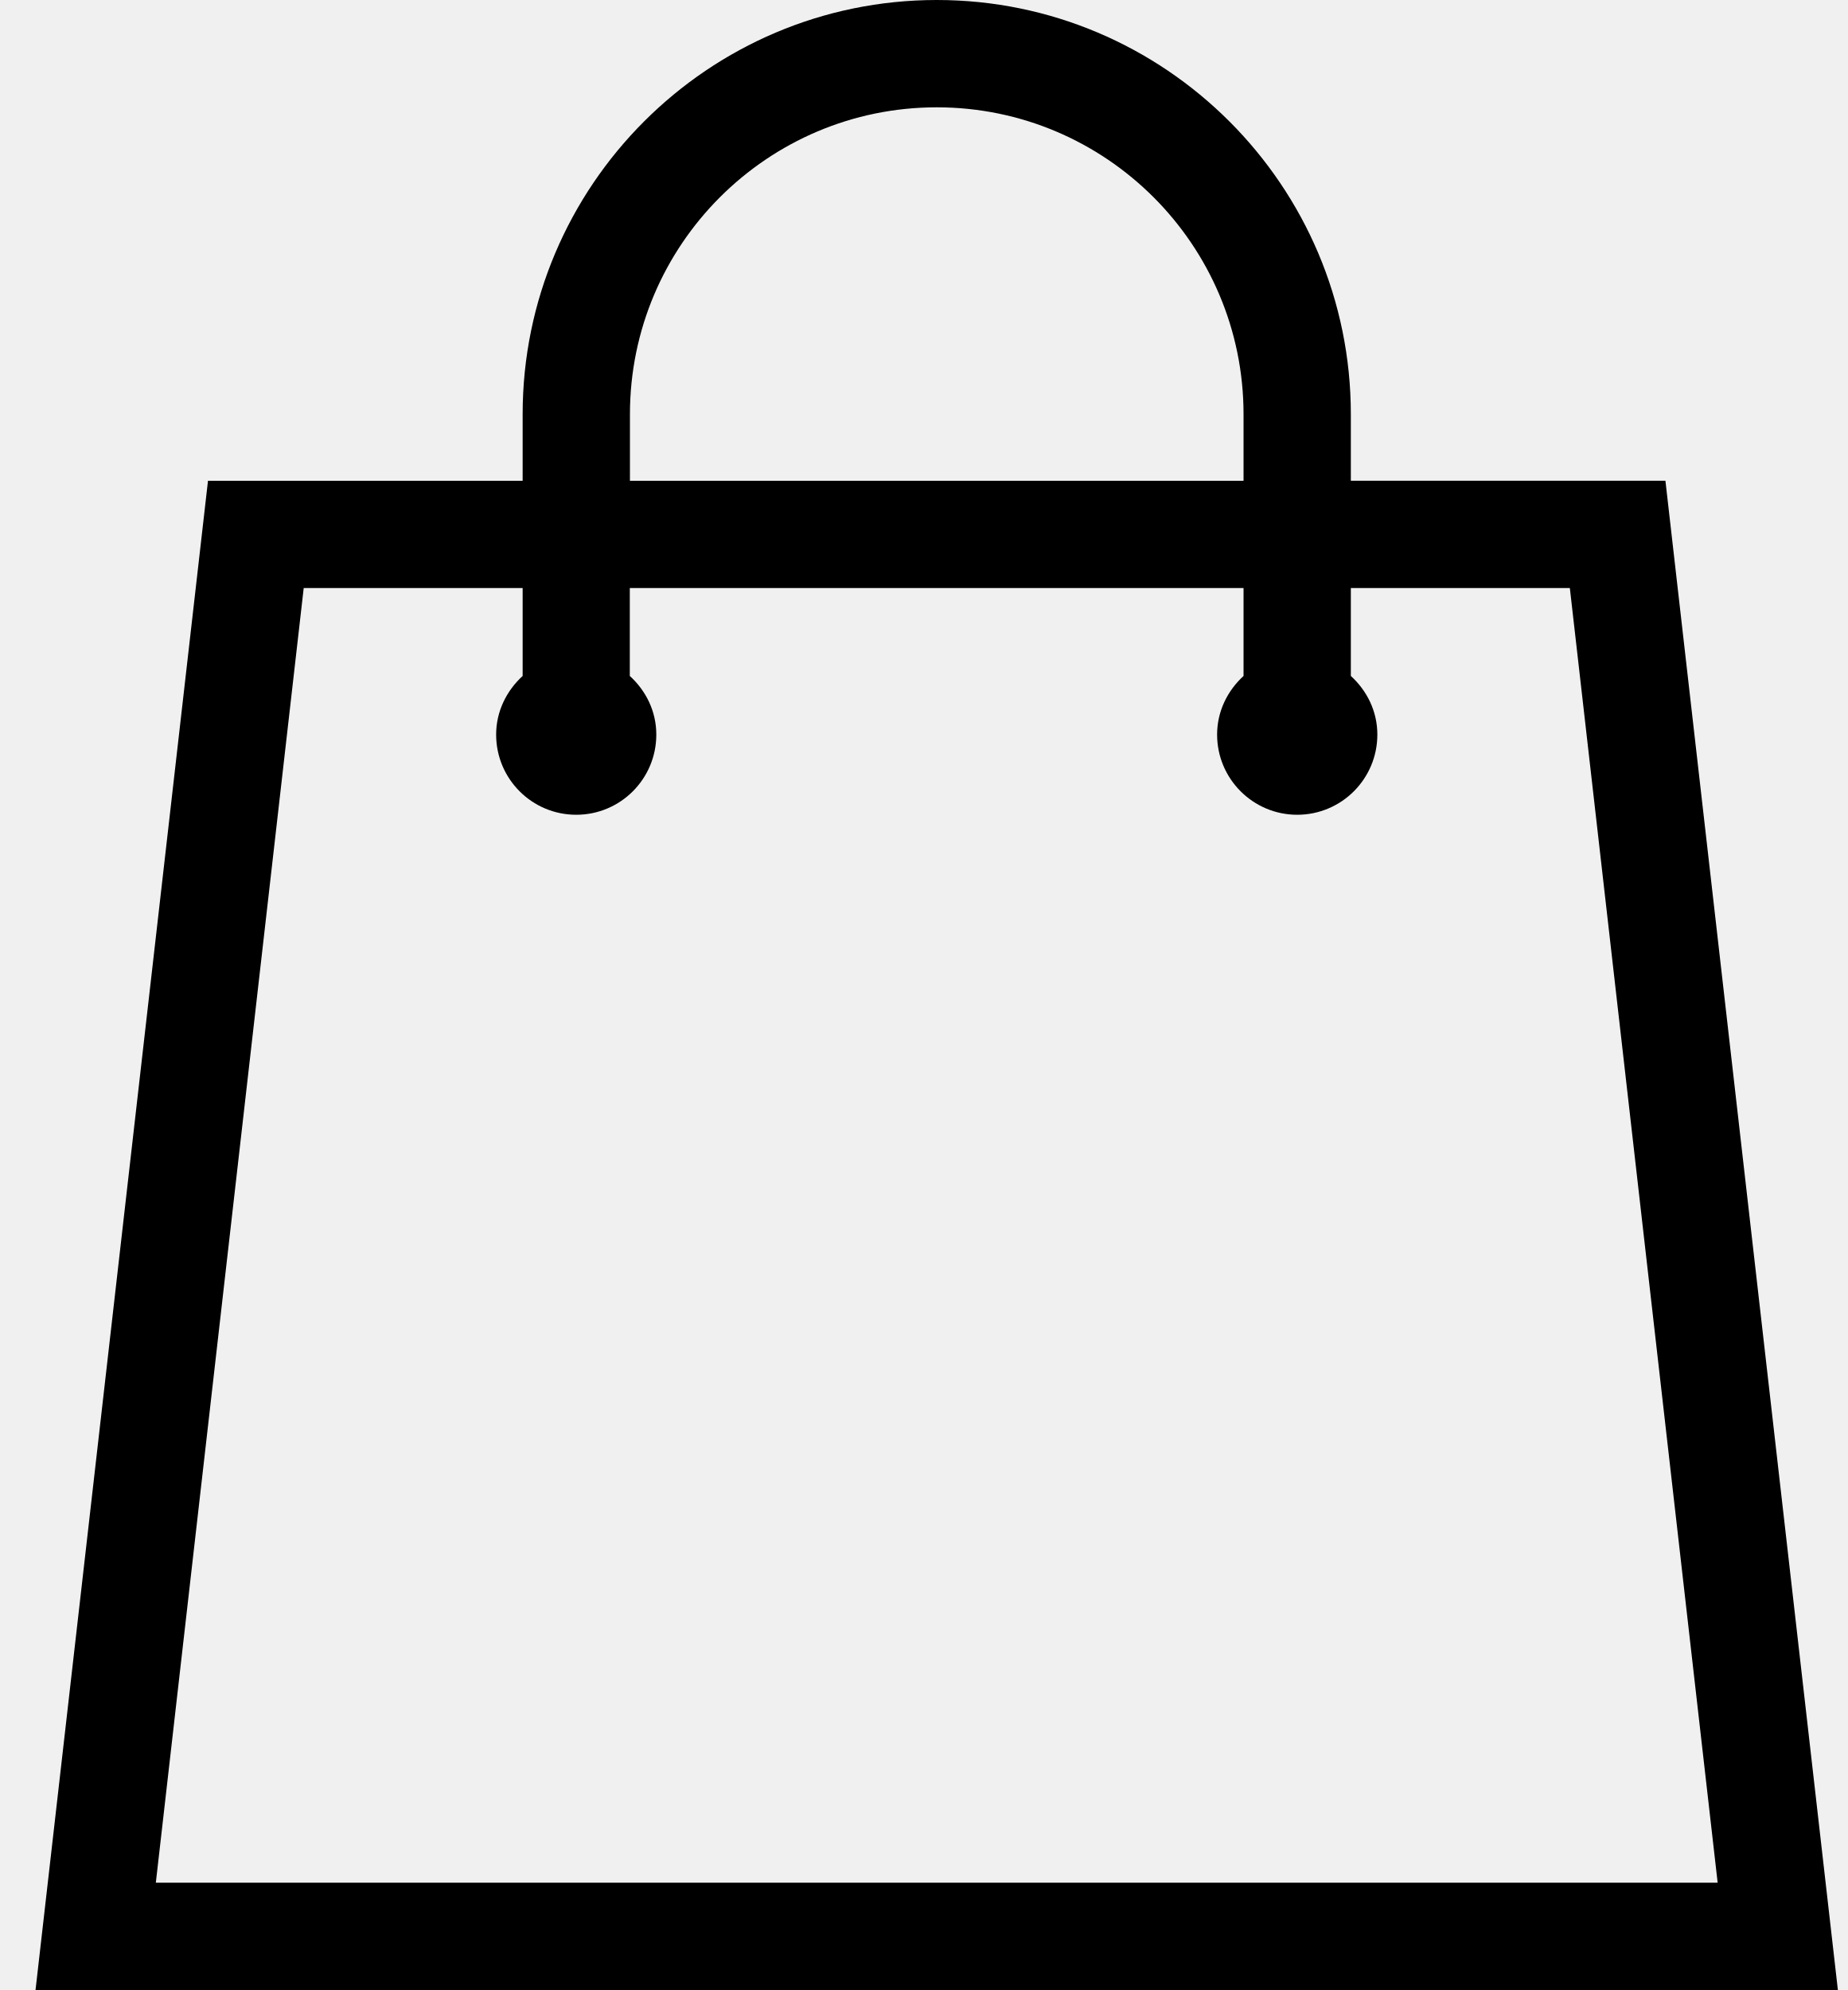
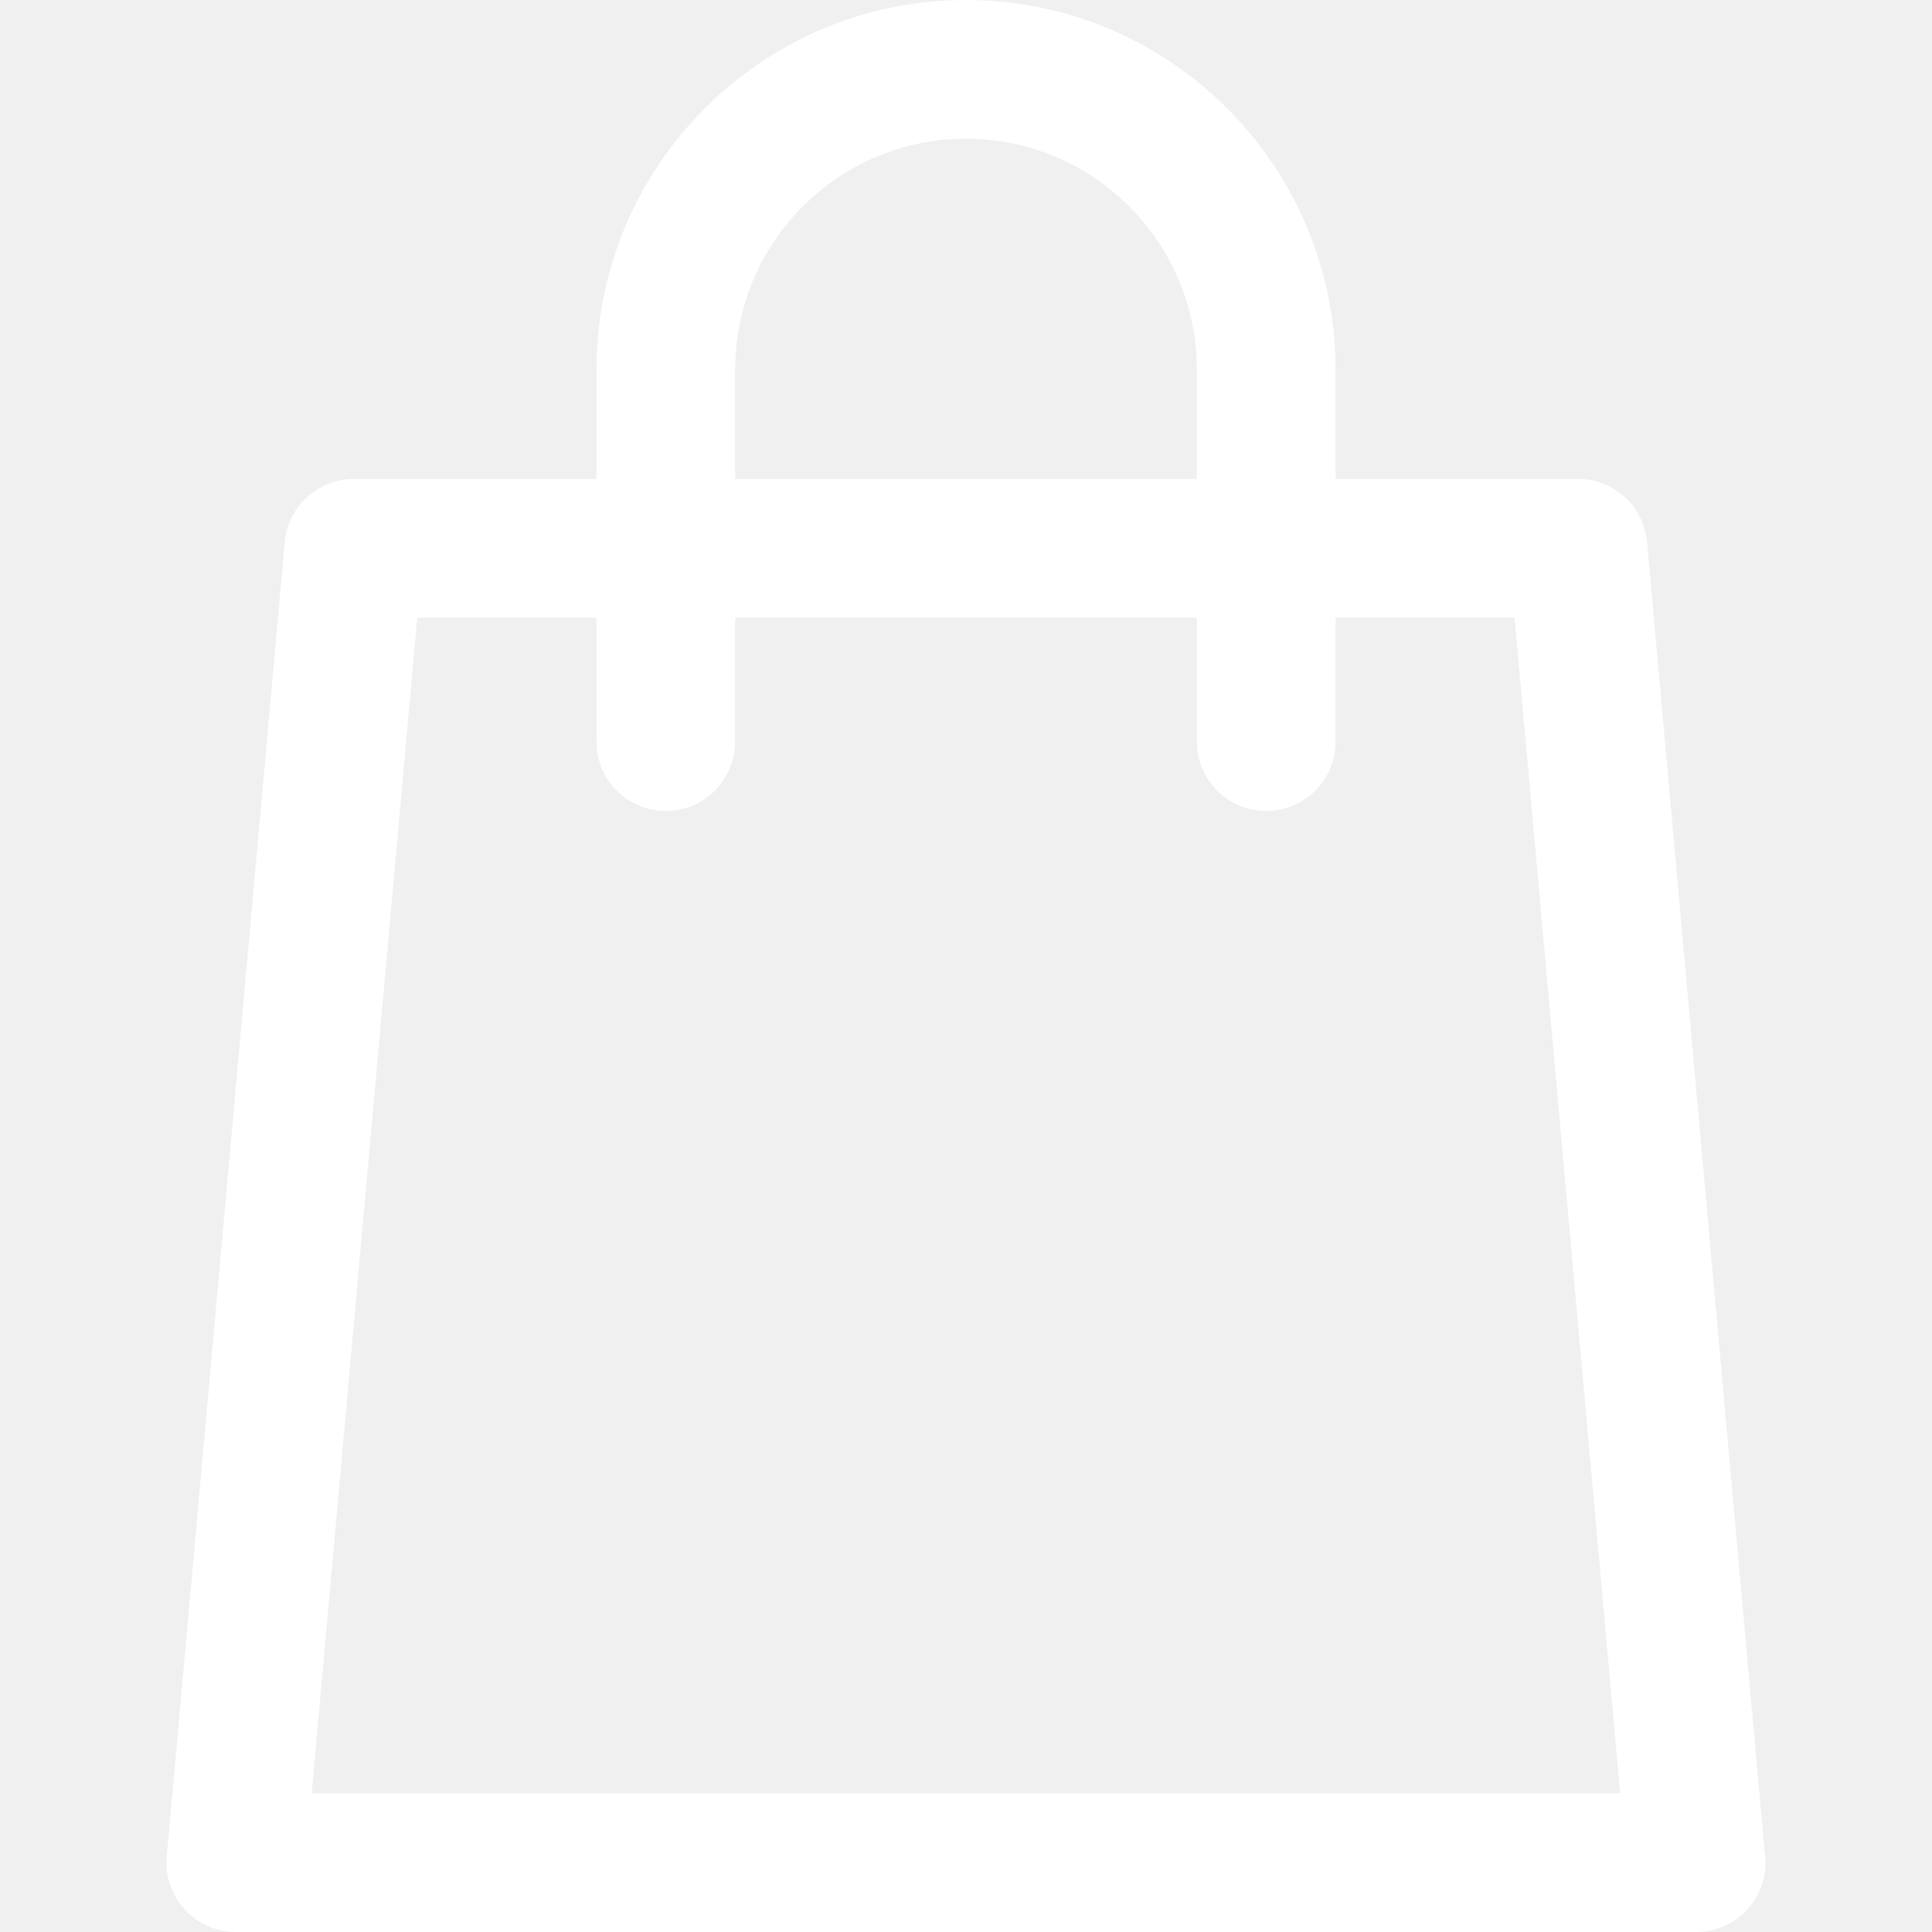
- <svg xmlns="http://www.w3.org/2000/svg" version="1.1" id="Layer_1" x="0px" y="0px" width="26px" height="28px" viewBox="1 0 26 28" enable-background="new 1 0 26 28" xml:space="preserve">
-   <path d="M24.437,6.764H20.01V5.828C20.01,2.614,17.396,0,14.183,0c-3.214,0-5.828,2.614-5.828,5.828v0.937H3.927L1.5,28h25.364  L24.437,6.764z M9.865,5.828c0-2.382,1.936-4.318,4.318-4.318c2.381,0,4.317,1.936,4.317,4.318v0.937H9.865V5.828L9.865,5.828z   M5.274,8.274h3.081v1.237c-0.225,0.206-0.373,0.497-0.373,0.825c0,0.623,0.504,1.128,1.127,1.128s1.127-0.505,1.127-1.128  c0-0.33-0.147-0.619-0.373-0.825V8.274H18.5v1.237c-0.225,0.206-0.372,0.497-0.372,0.825c0,0.623,0.506,1.128,1.127,1.128  c0.623,0,1.128-0.505,1.128-1.128c0-0.33-0.147-0.619-0.373-0.825V8.274h3.082l2.08,18.216H3.193L5.274,8.274z" />
+ <svg xmlns="http://www.w3.org/2000/svg" version="1.1" width="512" height="512" x="0" y="0" viewBox="0 0 208.955 208.955" style="enable-background:new 0 0 512 512" xml:space="preserve">
+   <g>
+     <path d="M190.85,200.227L178.135,58.626c-0.347-3.867-3.588-6.829-7.47-6.829h-26.221V39.971c0-22.04-17.93-39.971-39.969-39.971  C82.437,0,64.509,17.931,64.509,39.971v11.826H38.27c-3.882,0-7.123,2.962-7.47,6.829L18.035,200.784  c-0.188,2.098,0.514,4.177,1.935,5.731s3.43,2.439,5.535,2.439h157.926c0.006,0,0.014,0,0.02,0c4.143,0,7.5-3.358,7.5-7.5  C190.95,201.037,190.916,200.626,190.85,200.227z M79.509,39.971c0-13.769,11.2-24.971,24.967-24.971  c13.768,0,24.969,11.202,24.969,24.971v11.826H79.509V39.971z M33.709,193.955L45.127,66.797h19.382v13.412  c0,4.142,3.357,7.5,7.5,7.5c4.143,0,7.5-3.358,7.5-7.5V66.797h49.936v13.412c0,4.142,3.357,7.5,7.5,7.5c4.143,0,7.5-3.358,7.5-7.5  V66.797h19.364l11.418,127.158H33.709z" fill="#ffffff" data-original="#000000" style="" />
+     <g>
+ </g>
+     <g>
+ </g>
+     <g>
+ </g>
+     <g>
+ </g>
+     <g>
+ </g>
+     <g>
+ </g>
+     <g>
+ </g>
+     <g>
+ </g>
+     <g>
+ </g>
+     <g>
+ </g>
+     <g>
+ </g>
+     <g>
+ </g>
+     <g>
+ </g>
+     <g>
+ </g>
+     <g>
+ </g>
+   </g>
</svg>
